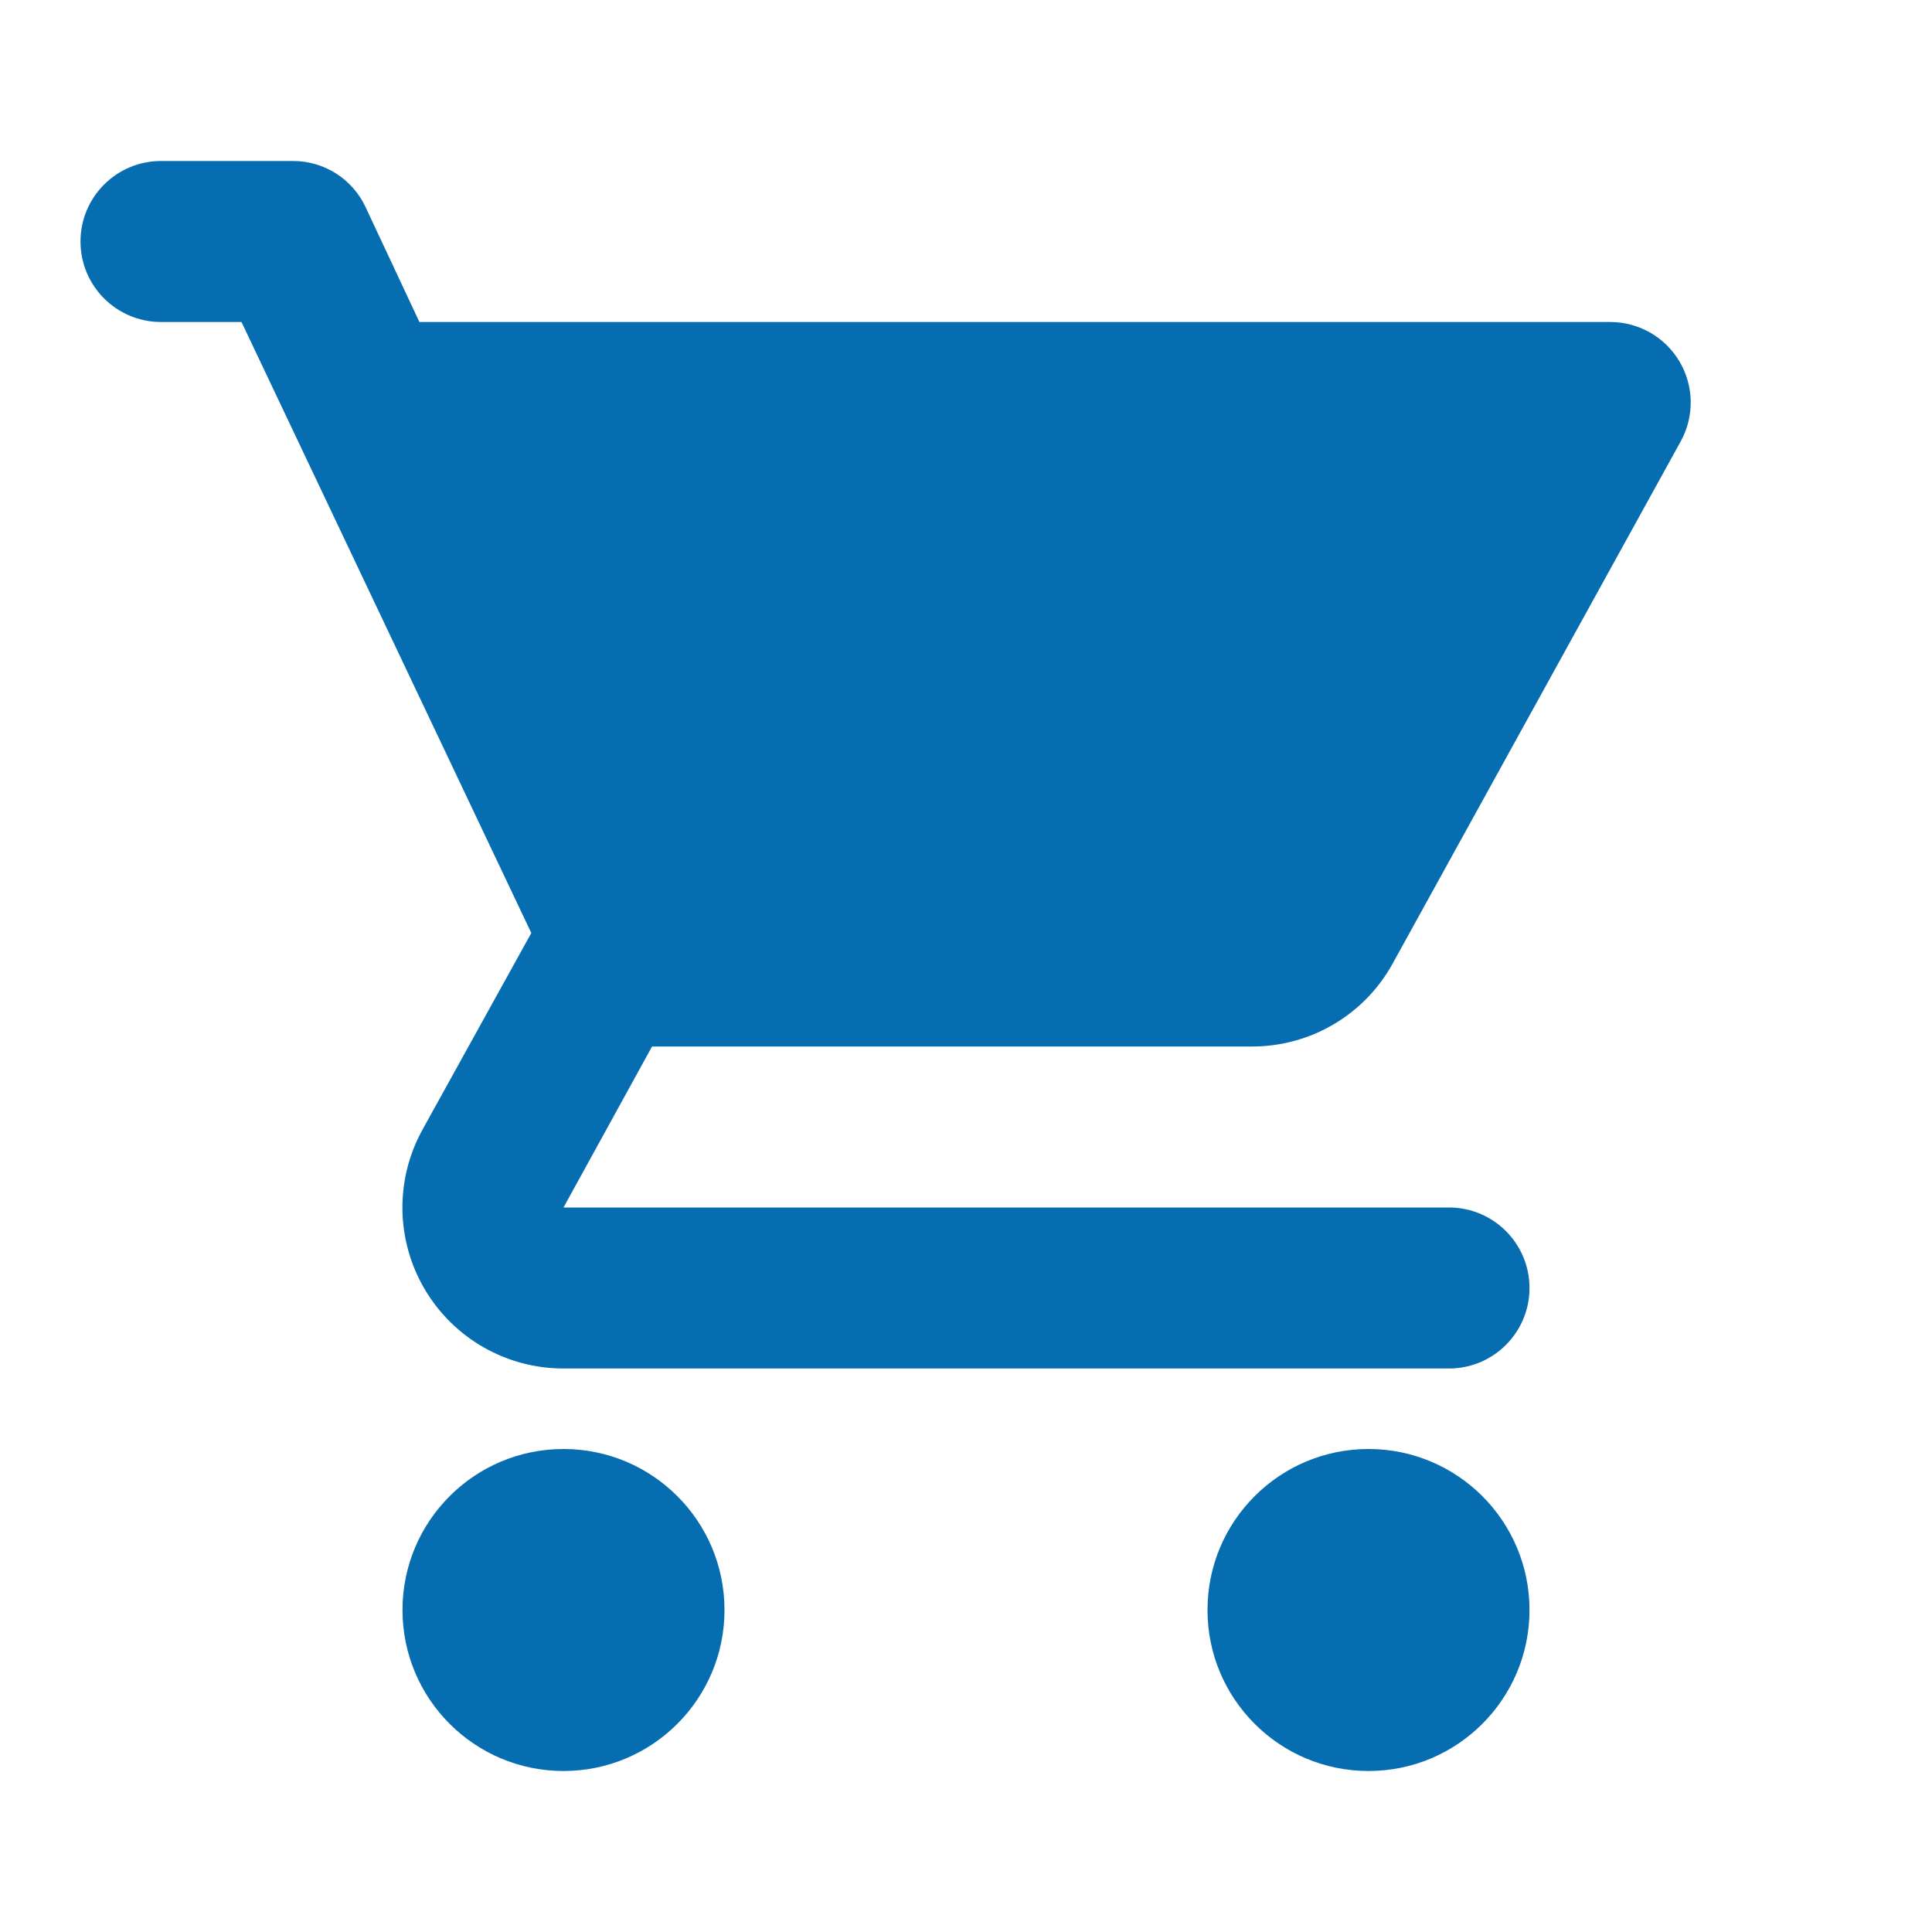
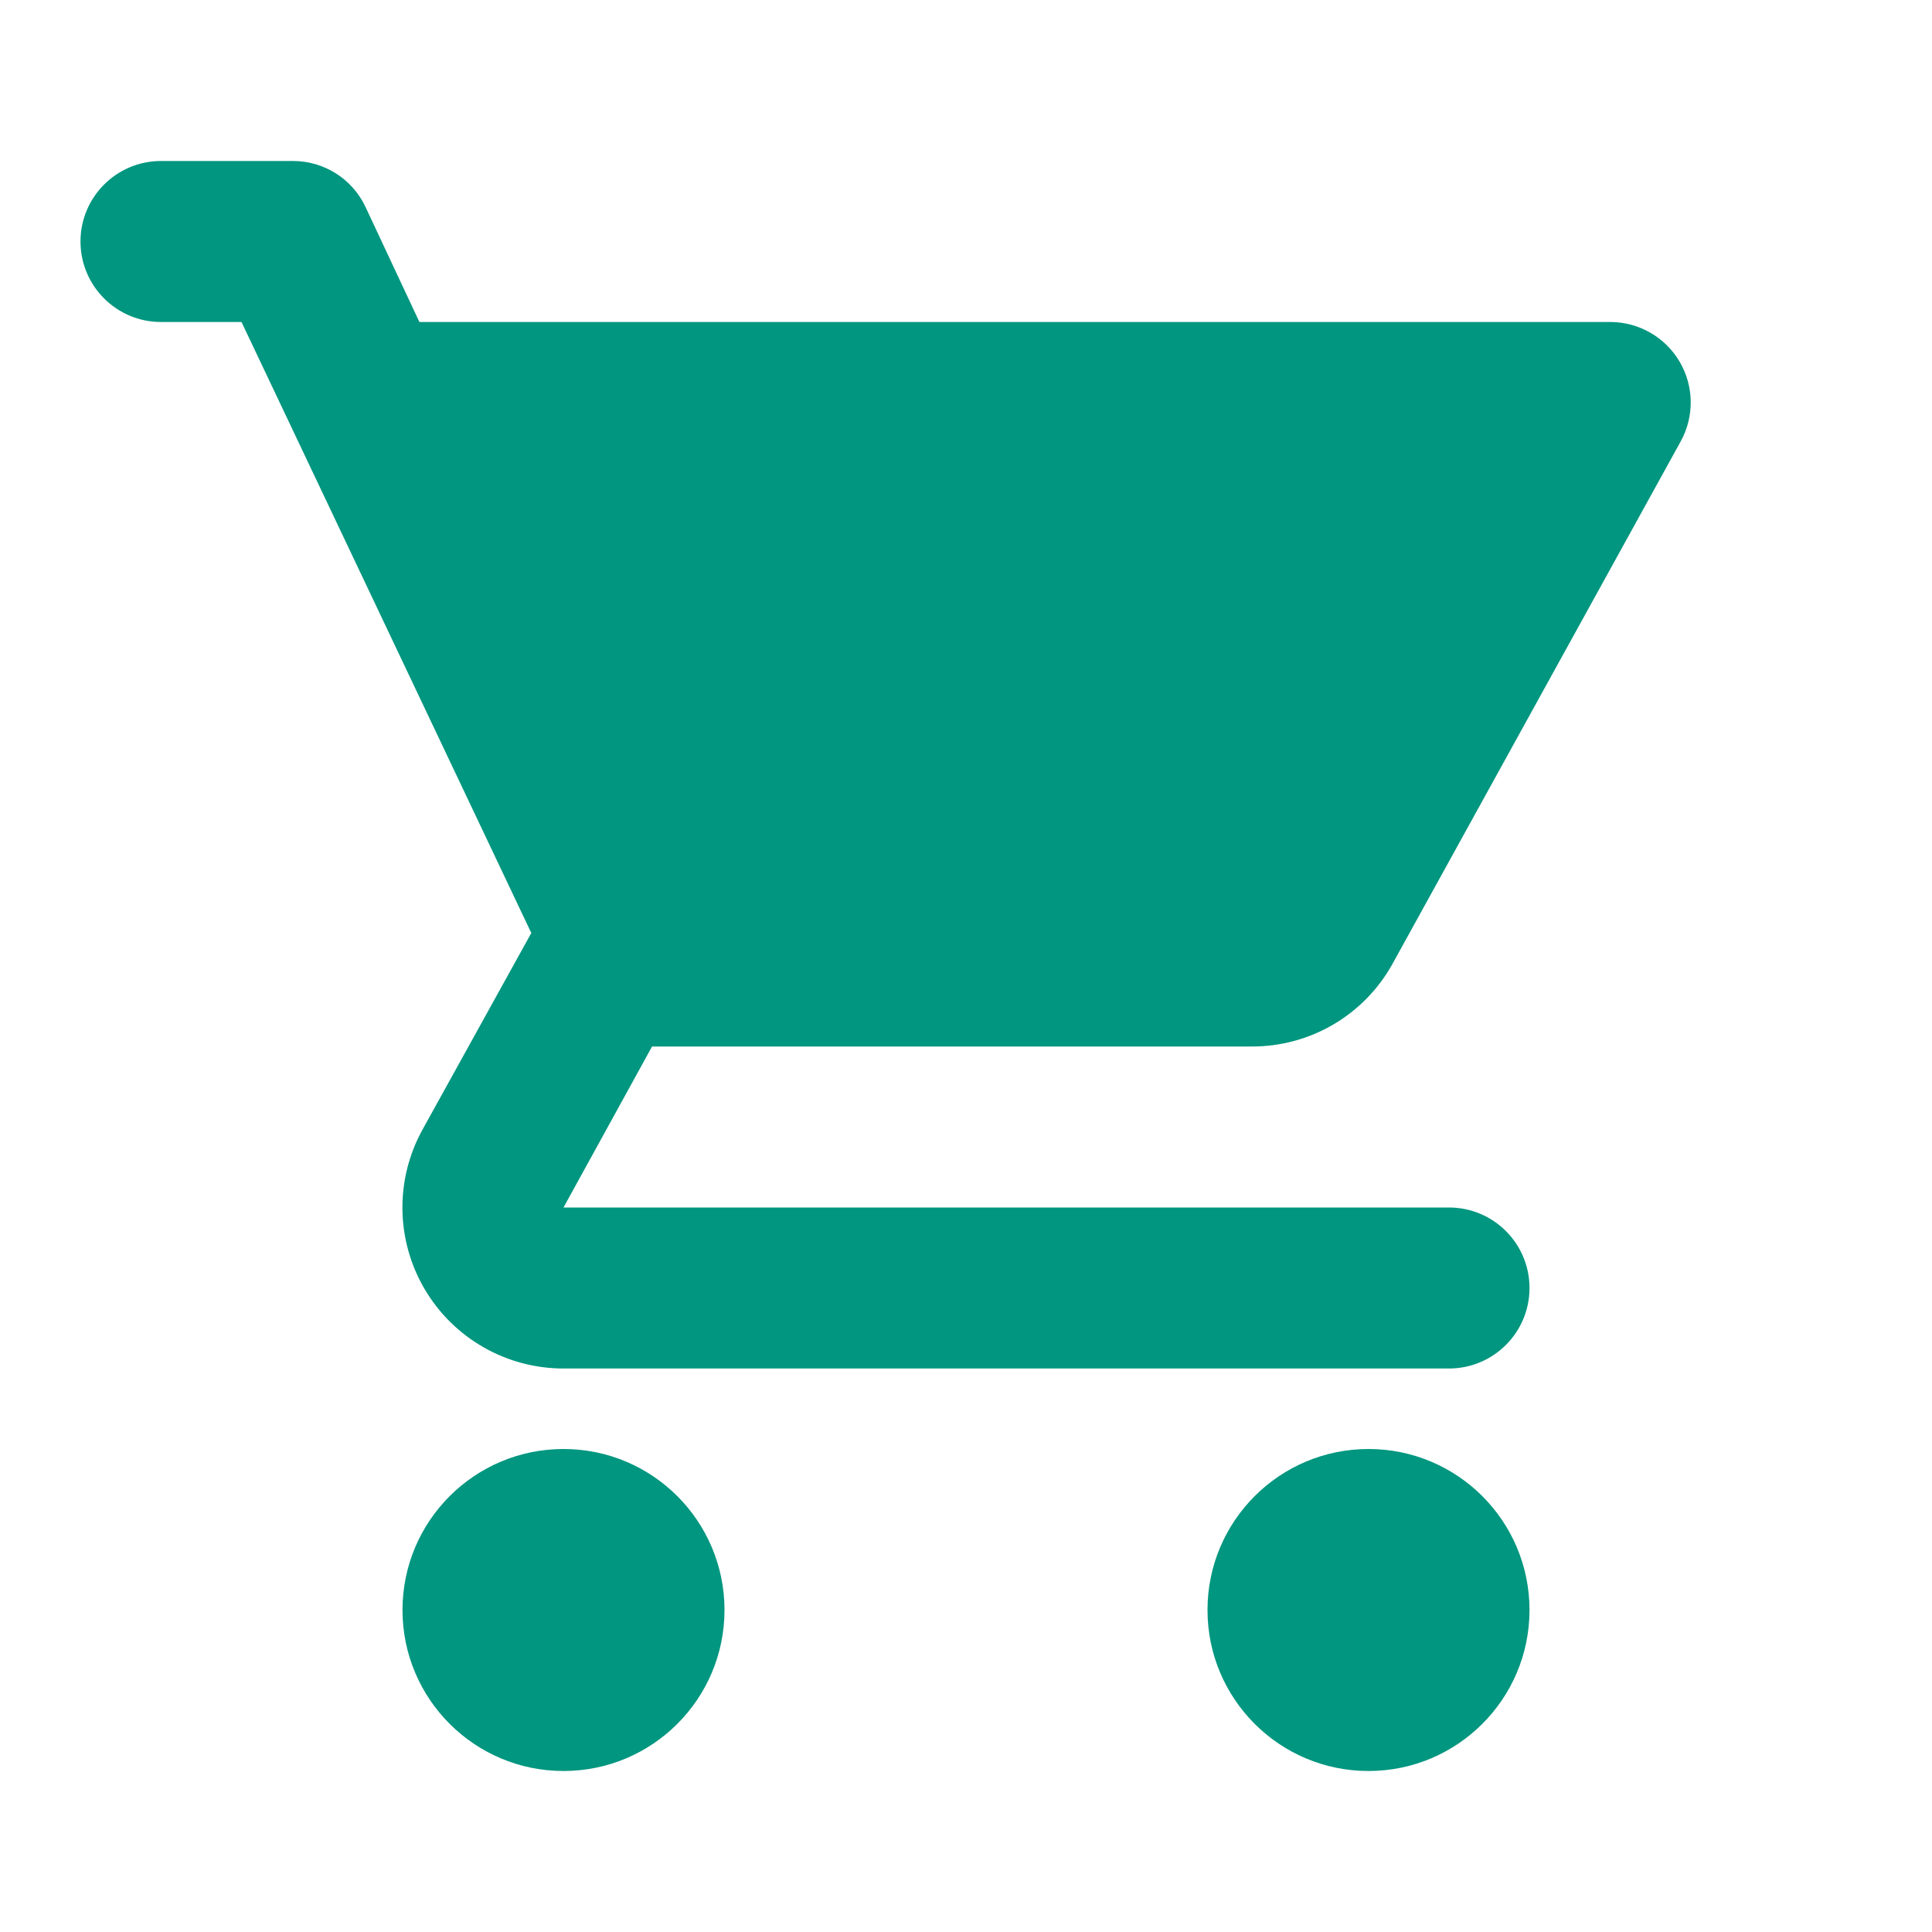
<svg xmlns="http://www.w3.org/2000/svg" id="prefix__shopping_cart-24px" width="24" height="24" viewBox="0 0 24 24">
-   <path id="prefix__Path_24" d="M7 18a2 2 0 1 0 2 2 2 2 0 0 0-2-2zM1 3a1 1 0 0 0 1 1h1l3.6 7.59-1.35 2.44A2 2 0 0 0 7 17h11a1 1 0 0 0 0-2H7l1.1-2h7.45a1.991 1.991 0 0 0 1.75-1.03l3.58-6.49A1 1 0 0 0 20.01 4H5.21l-.67-1.43a.993.993 0 0 0-.9-.57H2a1 1 0 0 0-1 1zm16 15a2 2 0 1 0 2 2 2 2 0 0 0-2-2z" data-name="Path 24" style="fill: #066eb0" />
+   <path id="prefix__Path_24" d="M7 18a2 2 0 1 0 2 2 2 2 0 0 0-2-2zM1 3a1 1 0 0 0 1 1h1l3.6 7.59-1.35 2.44A2 2 0 0 0 7 17h11a1 1 0 0 0 0-2H7l1.1-2h7.45a1.991 1.991 0 0 0 1.75-1.03l3.58-6.49A1 1 0 0 0 20.01 4H5.21l-.67-1.43a.993.993 0 0 0-.9-.57H2a1 1 0 0 0-1 1zm16 15a2 2 0 1 0 2 2 2 2 0 0 0-2-2z" data-name="Path 24" style="fill: #00967f" />
</svg>
